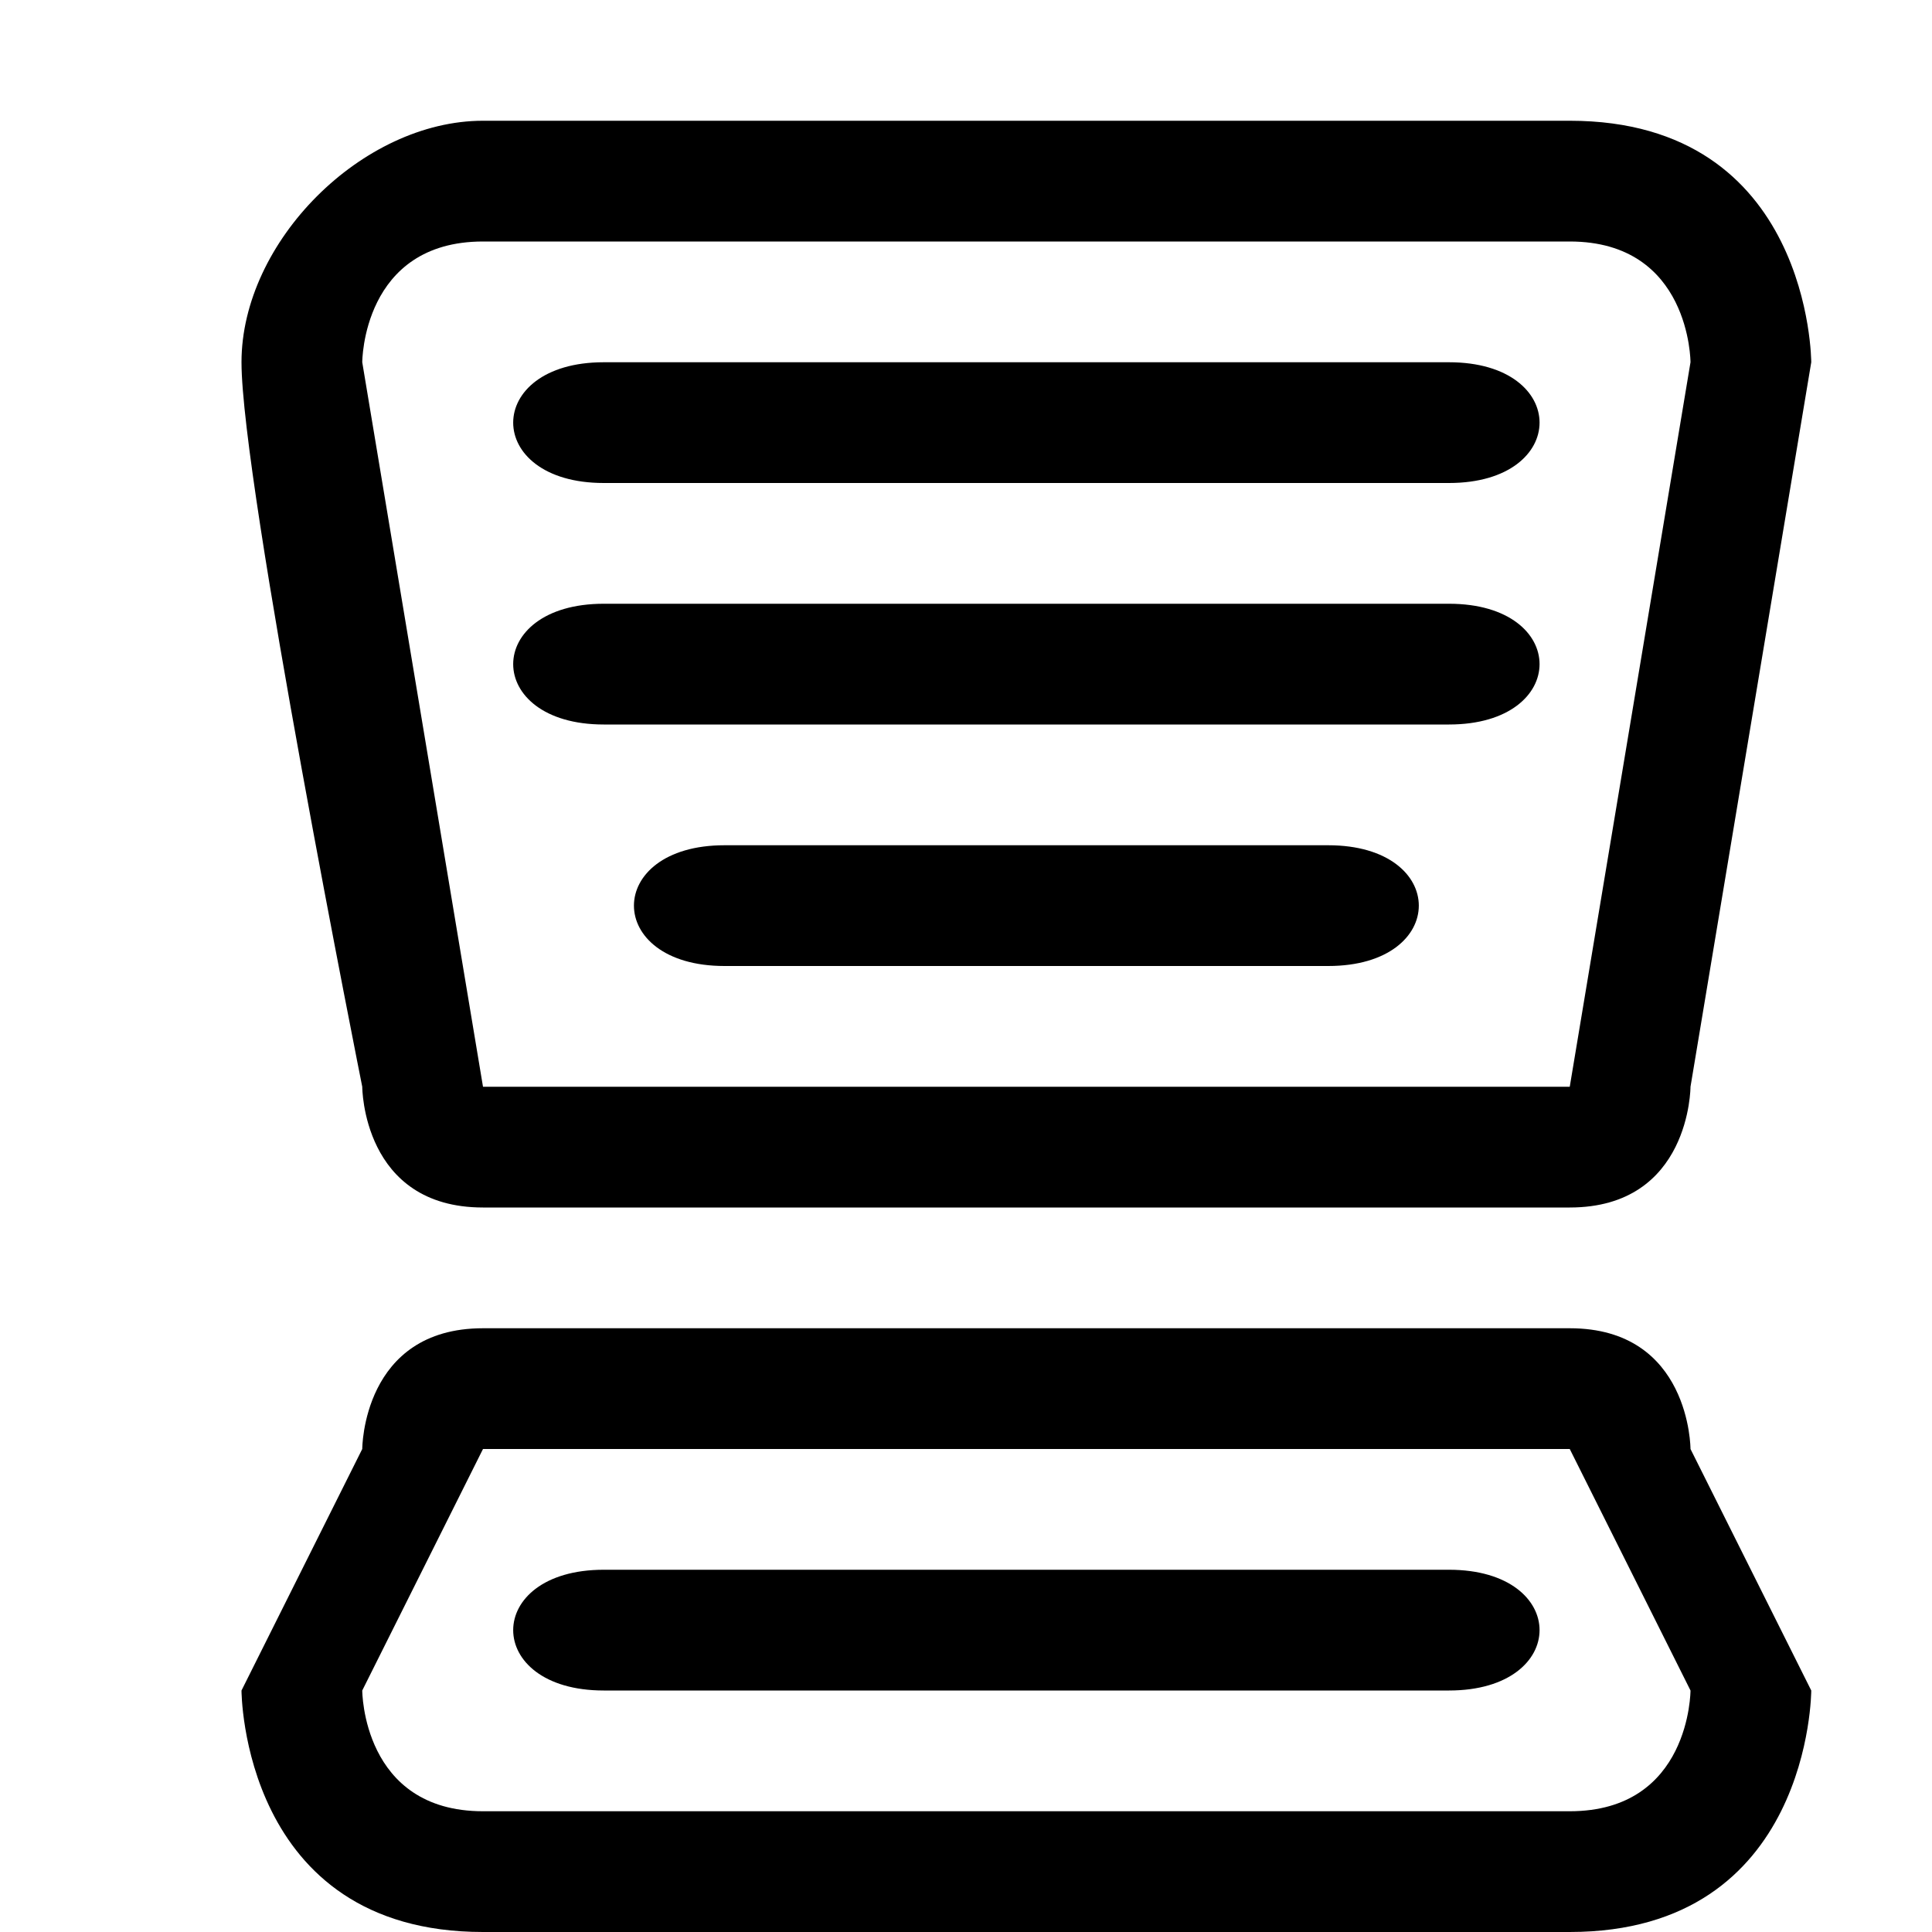
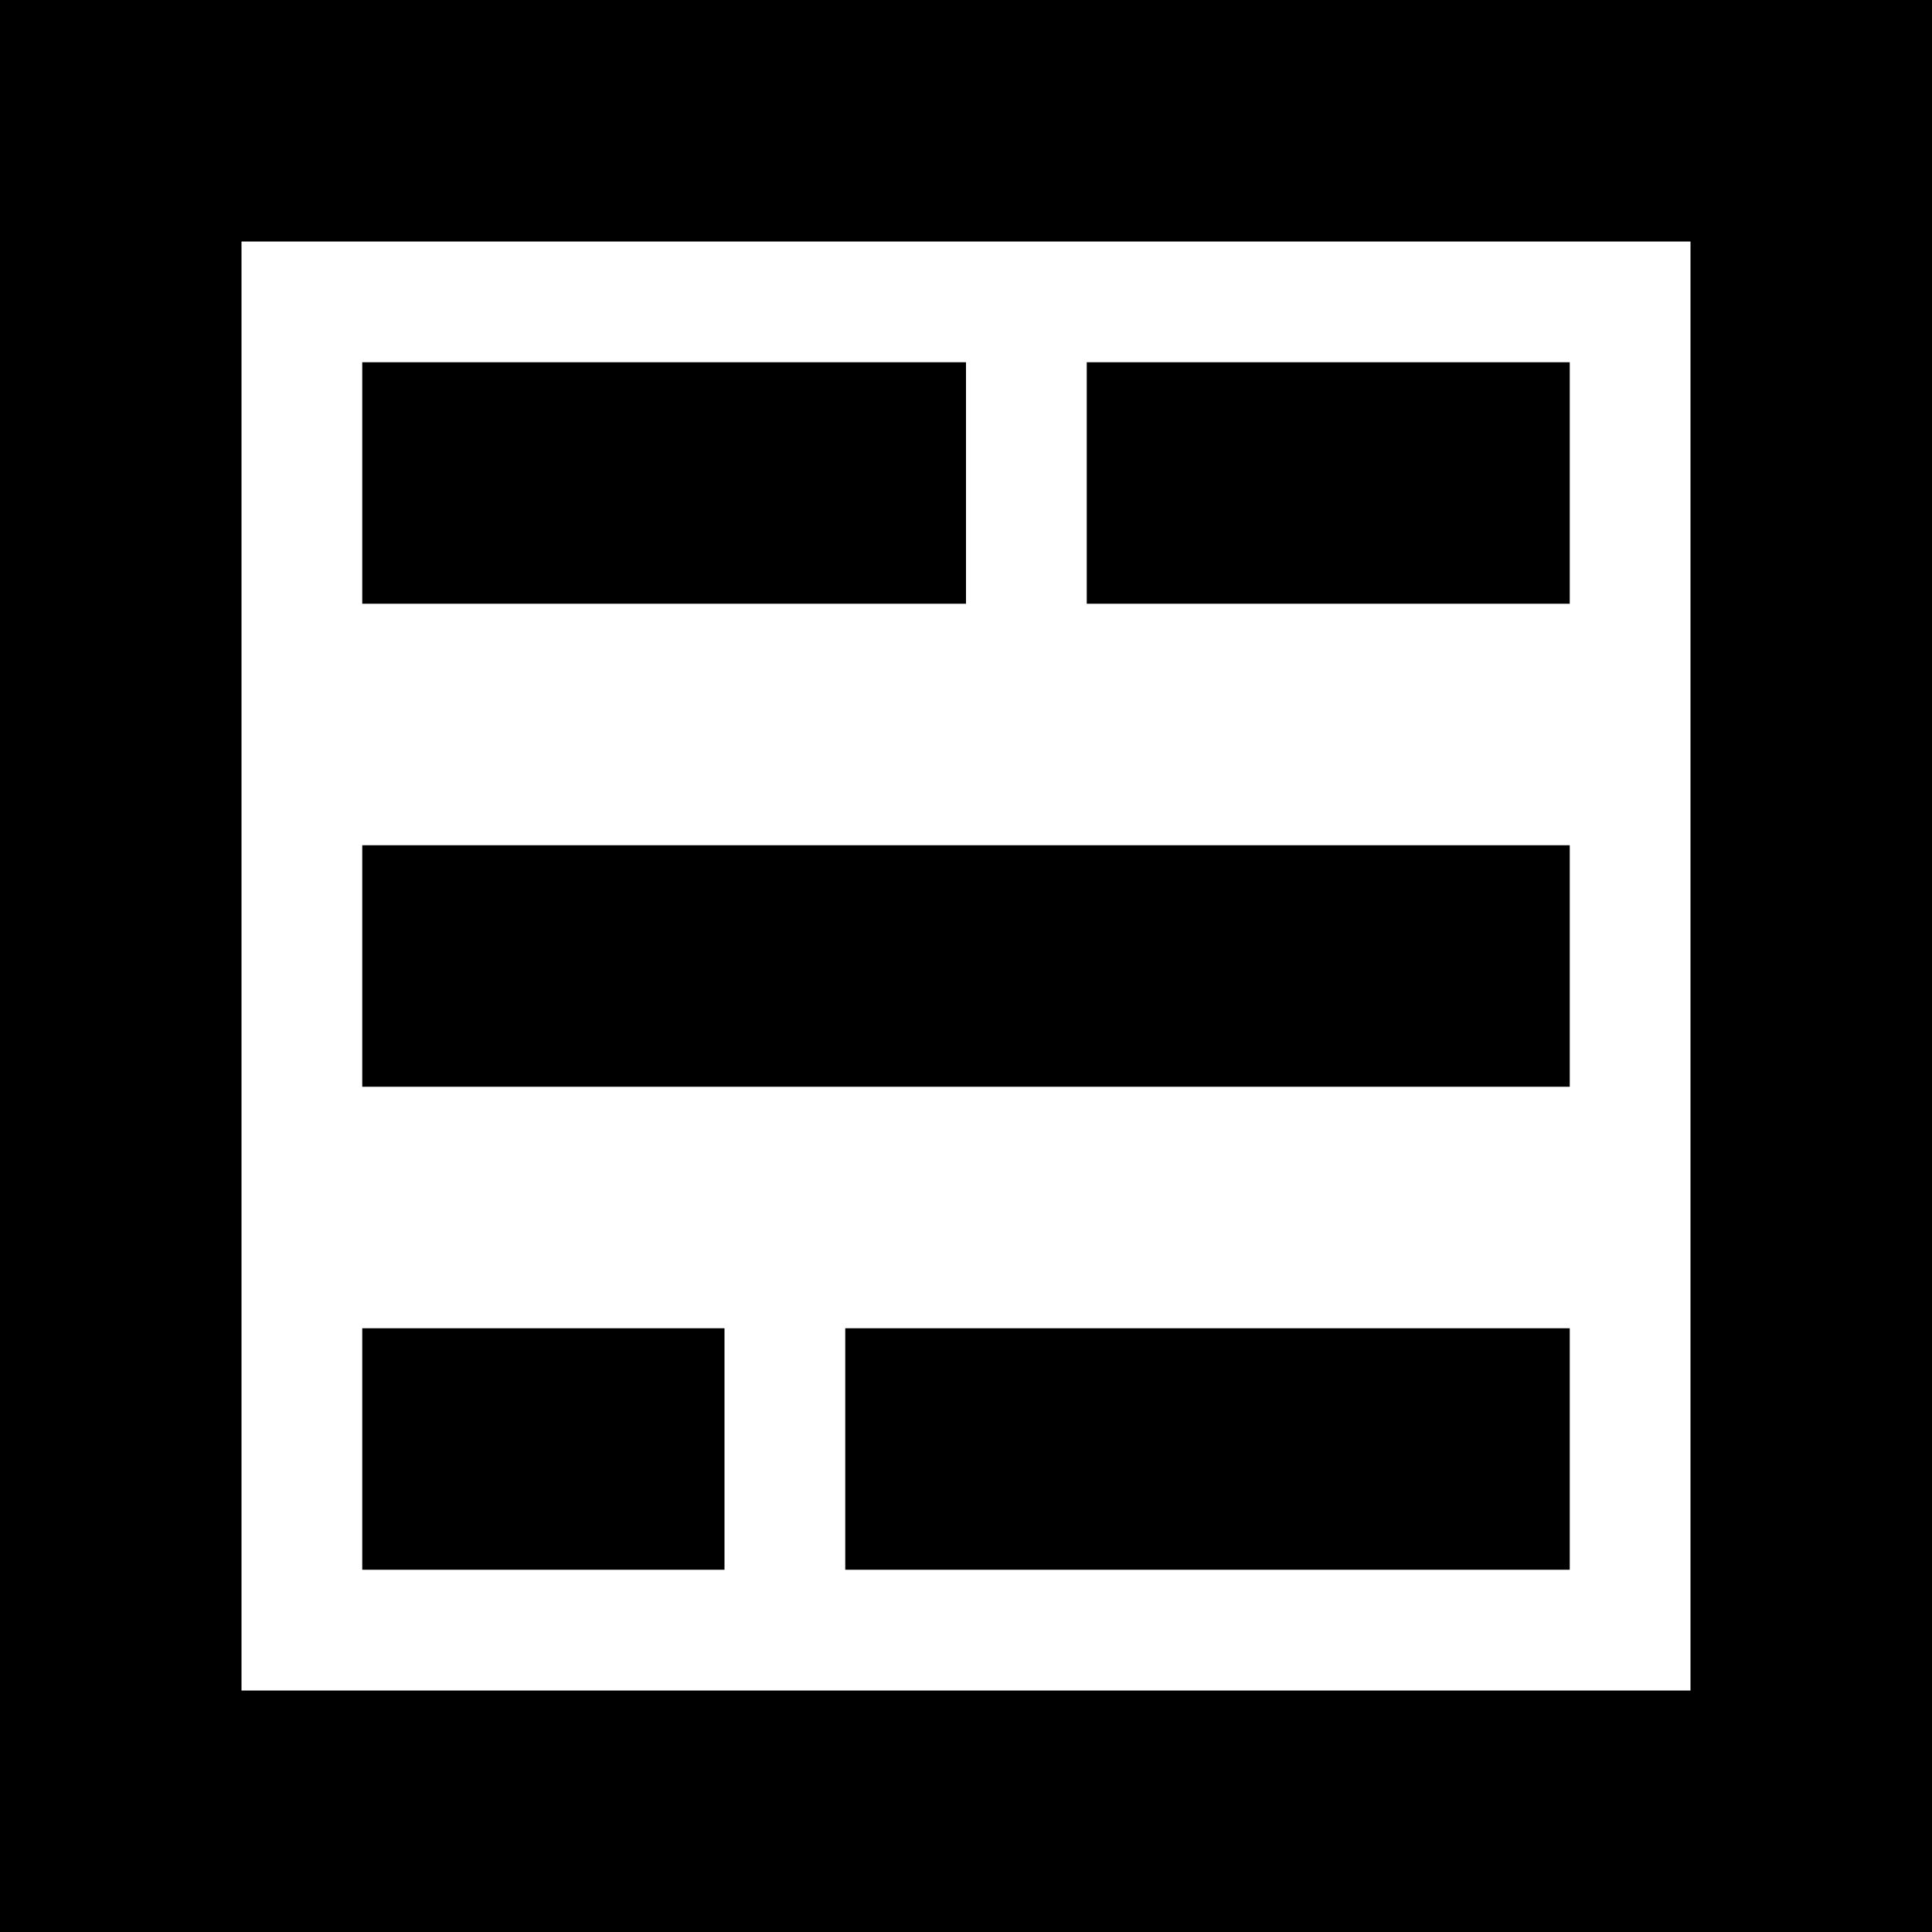
- <svg xmlns="http://www.w3.org/2000/svg" height="16px" viewBox="0 0 16 16" width="16px">
-   <path d="m 13 12 l 1 2 s 0 1 -1 1 h -9 c -1 0 -1 -1 -1 -1 l 1 -2 h -1 l -1 2 s 0 2 2 2 h 9 c 2 0 2 -2 2 -2 l -1 -2 s 0 -1 -1 -1 h -9 c -1 0 -1 1 -1 1 z m -1 1 h -7 c -1 0 -1 1 0 1 h 7 c 1 0 1 -1 0 -1 z m 0 0" />
-   <path d="m 13 9 l 1 -6 s 0 -1 -1 -1 h -9 c -1 0 -1 1 -1 1 l 1 6 h -1 s -1 -5 -1 -6 s 1 -2 2 -2 h 9 c 2 0 2 2 2 2 l -1 6 s 0 1 -1 1 h -9 c -1 0 -1 -1 -1 -1 z m -1 -3 h -7 c -1 0 -1 -1 0 -1 h 7 c 1 0 1 1 0 1 z m 0 -2 h -7 c -1 0 -1 -1 0 -1 h 7 c 1 0 1 1 0 1 z m -6 4 h 5 c 1 0 1 -1 0 -1 h -5 c -1 0 -1 1 0 1 z m 0 0" />
+ <svg xmlns="http://www.w3.org/2000/svg" height="16px" viewBox="0 0 16 16" width="16px" version="1.1" id="svg2">
+   <defs id="defs2" />
+   <rect style="fill:none;fill-rule:evenodd;stroke:#000000;stroke-width:2;stroke-linecap:round;stroke-linejoin:miter;paint-order:stroke fill markers;stroke-dasharray:none" id="rect2" width="14" height="14" x="1" y="1" />
+   <path style="fill:none;fill-rule:evenodd;stroke:#000000;stroke-width:2;stroke-linecap:square;stroke-linejoin:miter;stroke-dasharray:none;paint-order:stroke fill markers" d="M 4,4 H 7 M 6,4" id="path2" />
+   <path style="fill:none;fill-rule:evenodd;stroke:#000000;stroke-width:2;stroke-linecap:square;stroke-linejoin:miter;stroke-dasharray:none;paint-order:stroke fill markers" d="m 4,8 h 8" id="path2-6" />
+   <path style="fill:none;fill-rule:evenodd;stroke:#000000;stroke-width:2;stroke-linecap:square;stroke-linejoin:miter;stroke-dasharray:none;paint-order:stroke fill markers" d="m 10,4 h 2" id="path4" />
+   <path style="fill:none;fill-rule:evenodd;stroke:#000000;stroke-width:2;stroke-linecap:square;stroke-linejoin:miter;stroke-dasharray:none;paint-order:stroke fill markers" d="M 12,12 H 8" id="path2-5" />
+   <path style="fill:none;fill-rule:evenodd;stroke:#000000;stroke-width:2;stroke-linecap:square;stroke-linejoin:miter;stroke-dasharray:none;paint-order:stroke fill markers" d="M 5,12 H 4" id="path4-3" />
</svg>
